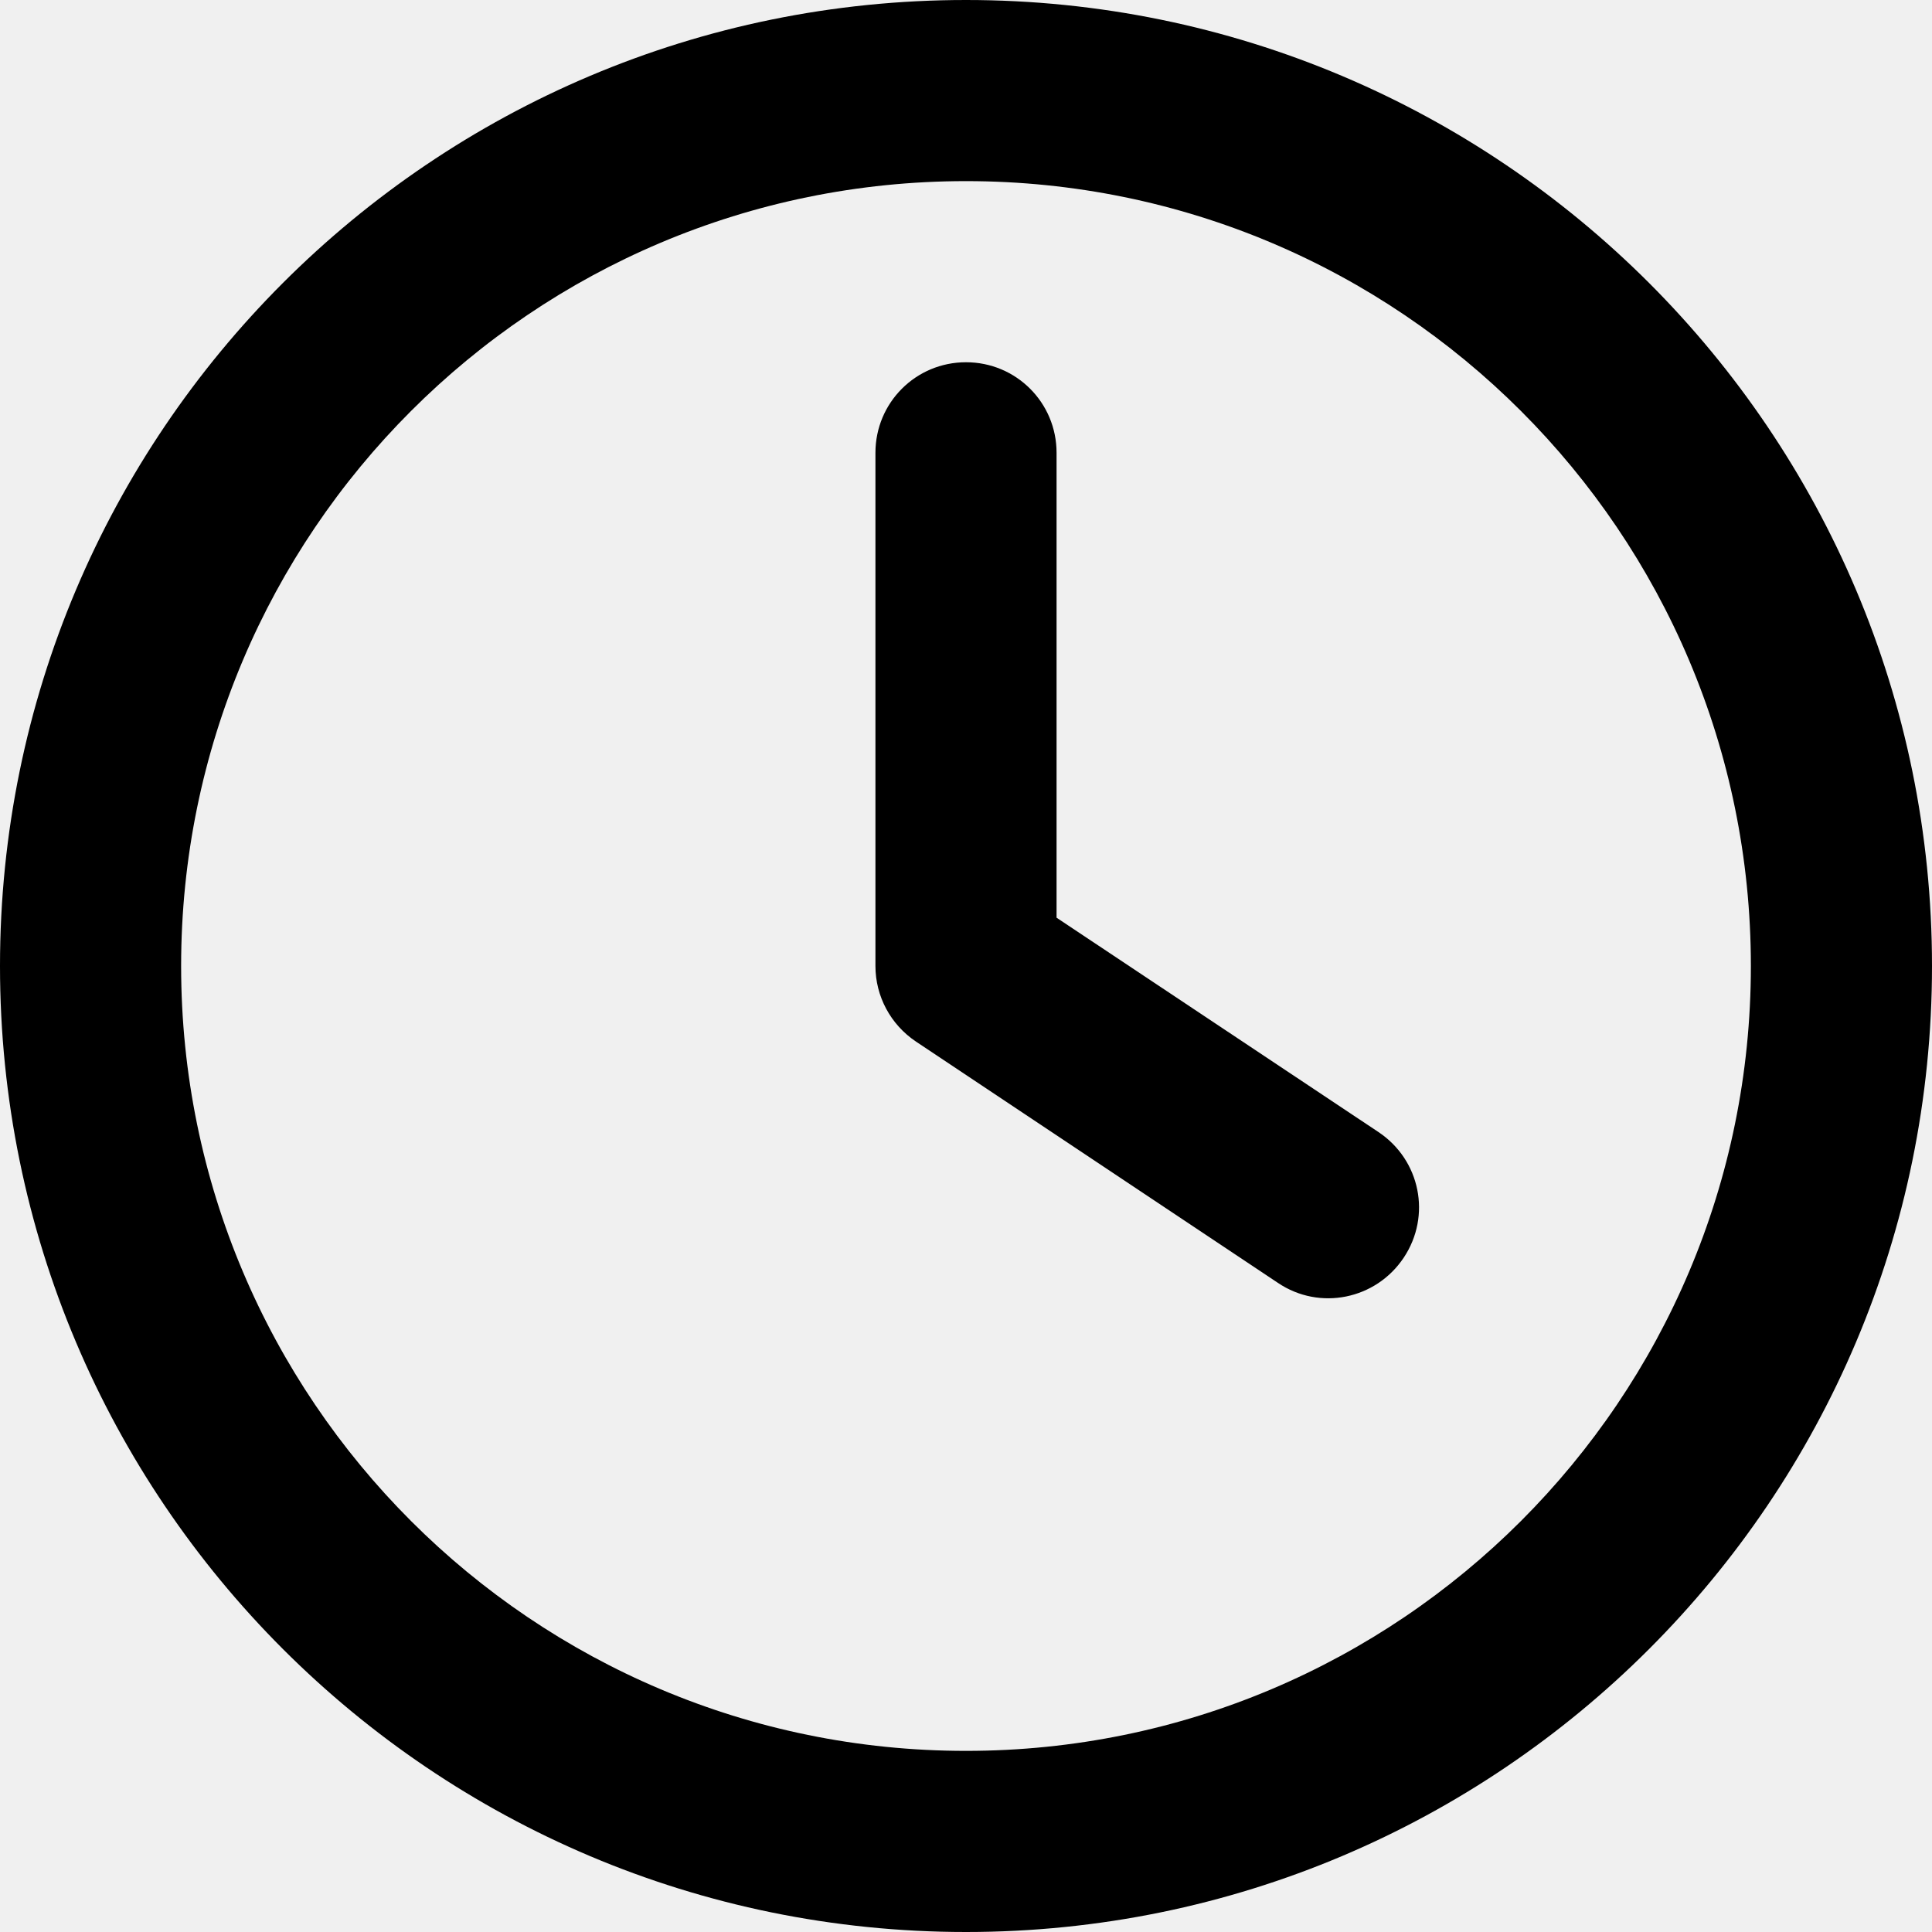
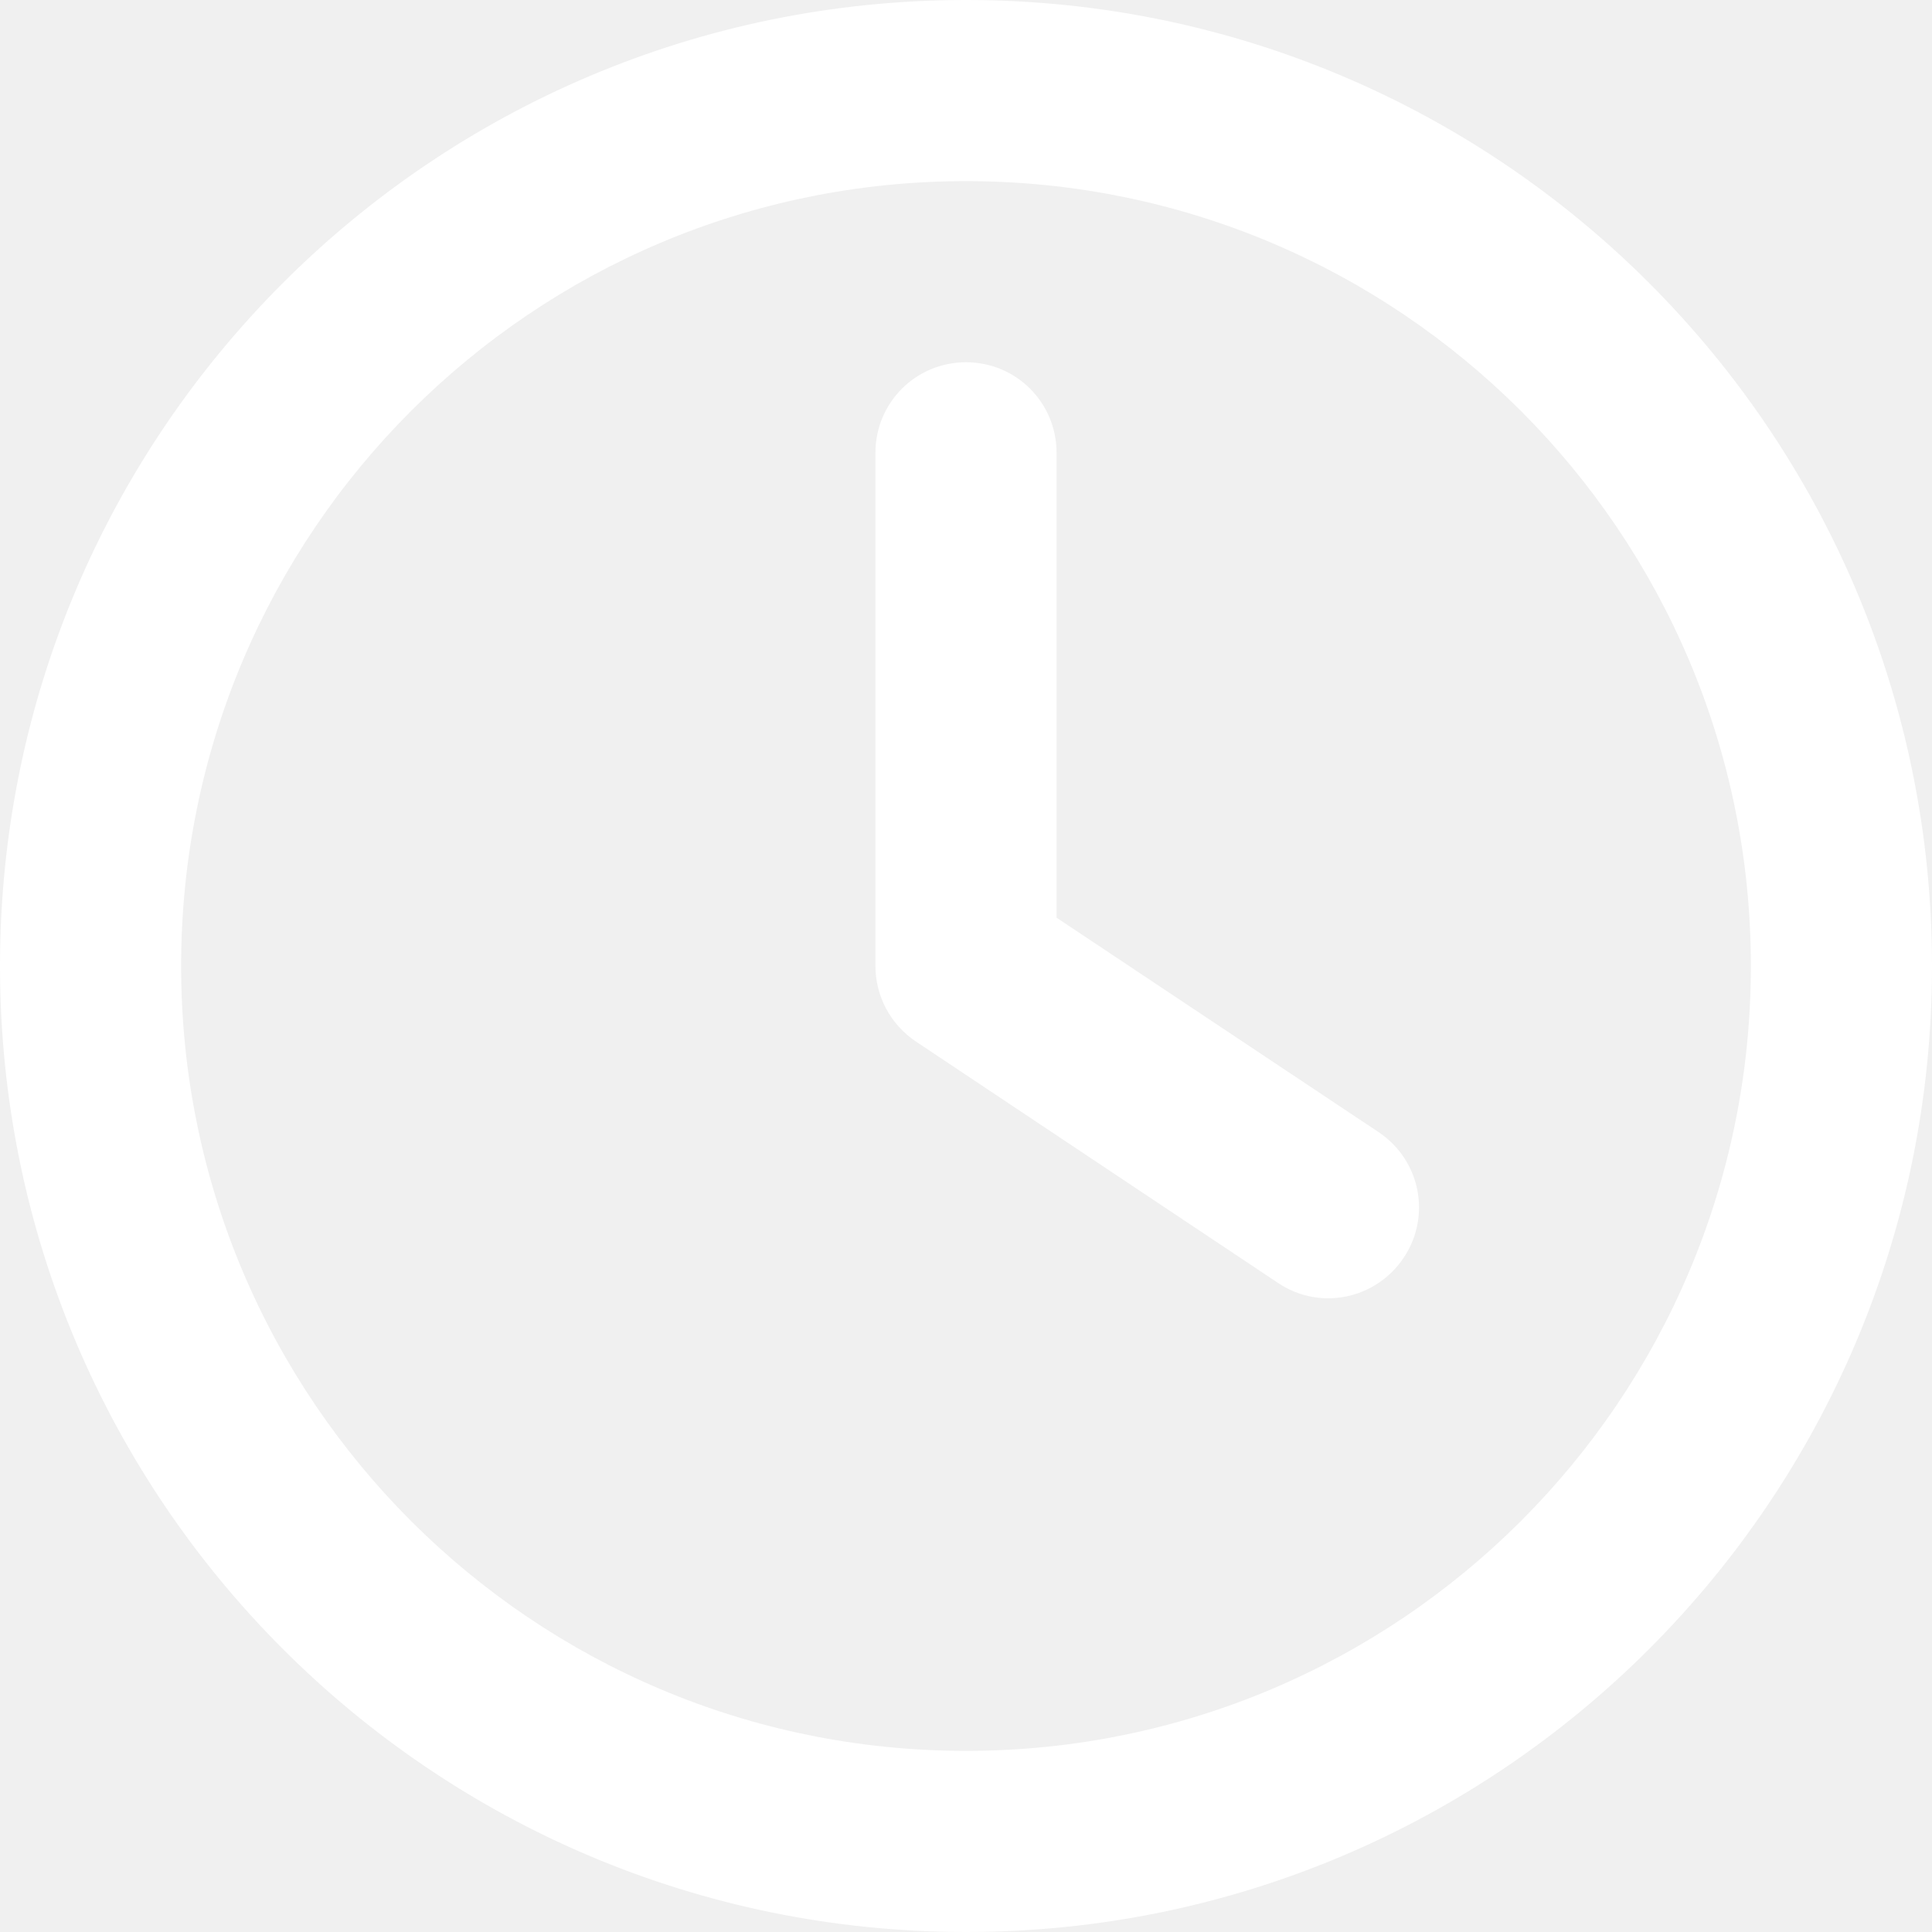
- <svg xmlns="http://www.w3.org/2000/svg" viewBox="0 0 512 512">
+ <svg xmlns="http://www.w3.org/2000/svg" width="25px" height="25px" fill="white" viewBox="0 0 512 512">
  <path d="M464 256A208 208 0 1 1 48 256a208 208 0 1 1 416 0zM0 256a256 256 0 1 0 512 0A256 256 0 1 0 0 256zM232 120V256c0 8 4 15.5 10.7 20l96 64c11 7.4 25.9 4.4 33.3-6.7s4.4-25.9-6.7-33.3L280 243.2V120c0-13.3-10.7-24-24-24s-24 10.7-24 24z" />
</svg>
